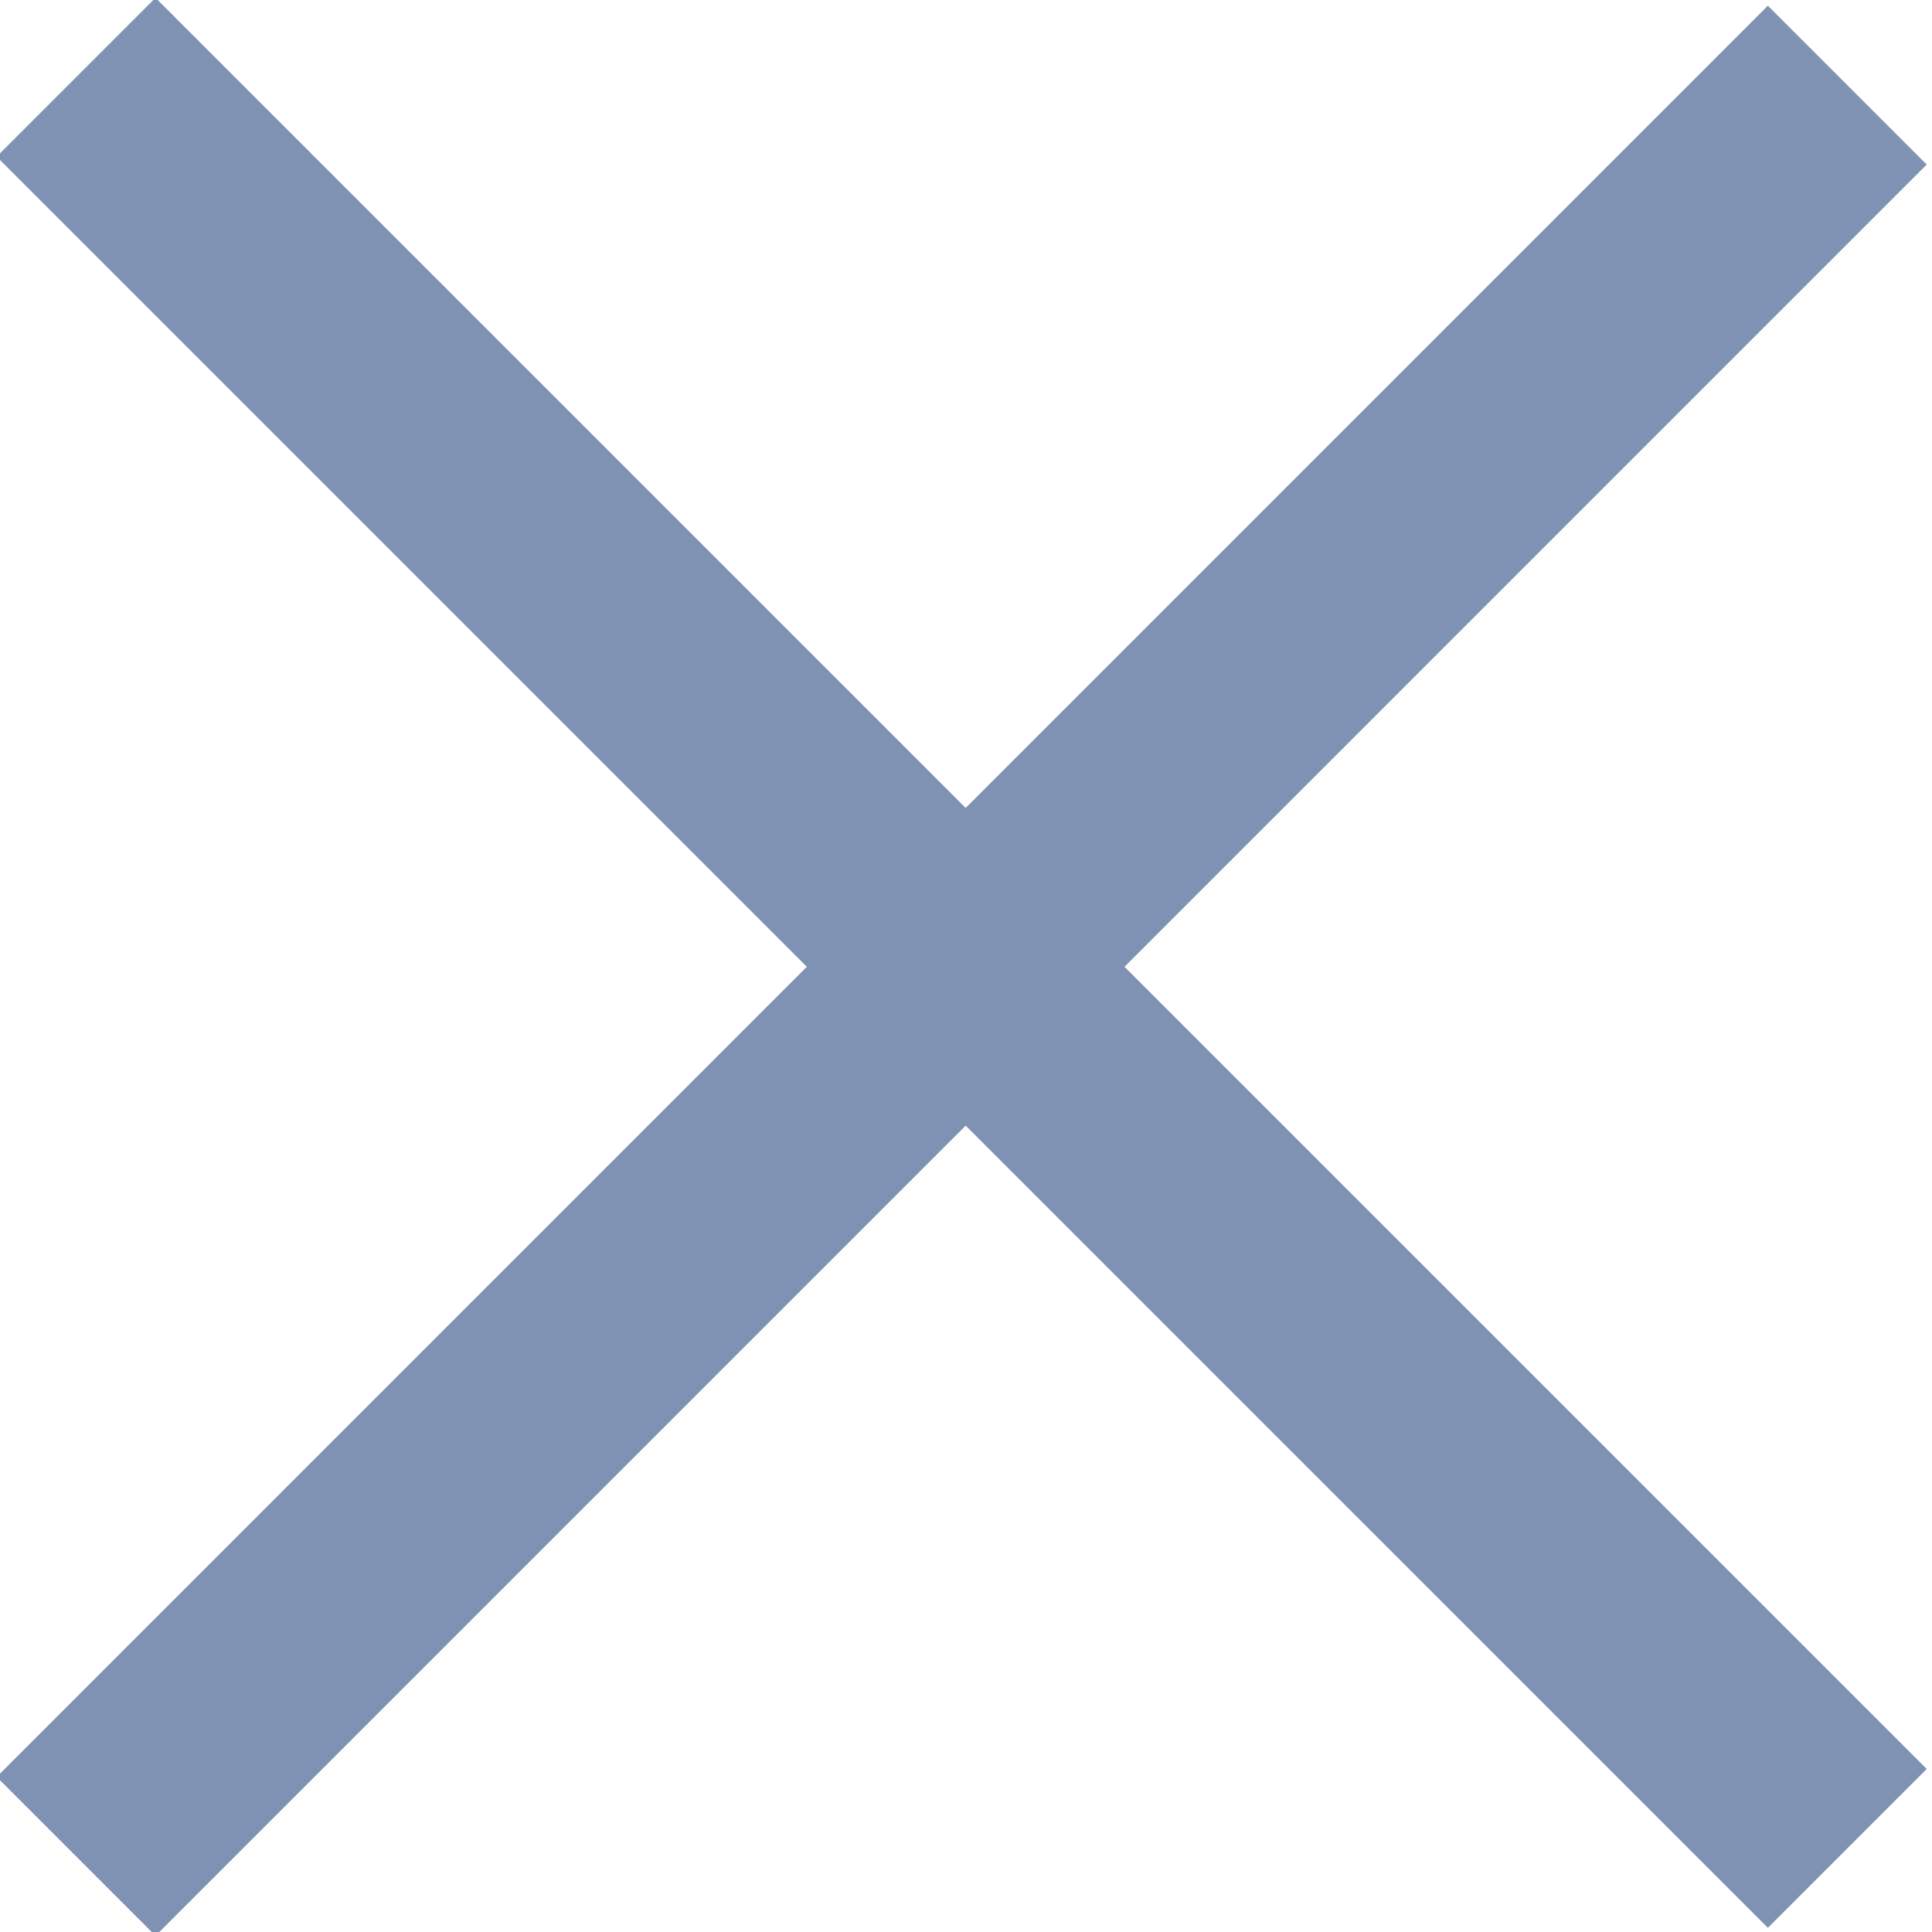
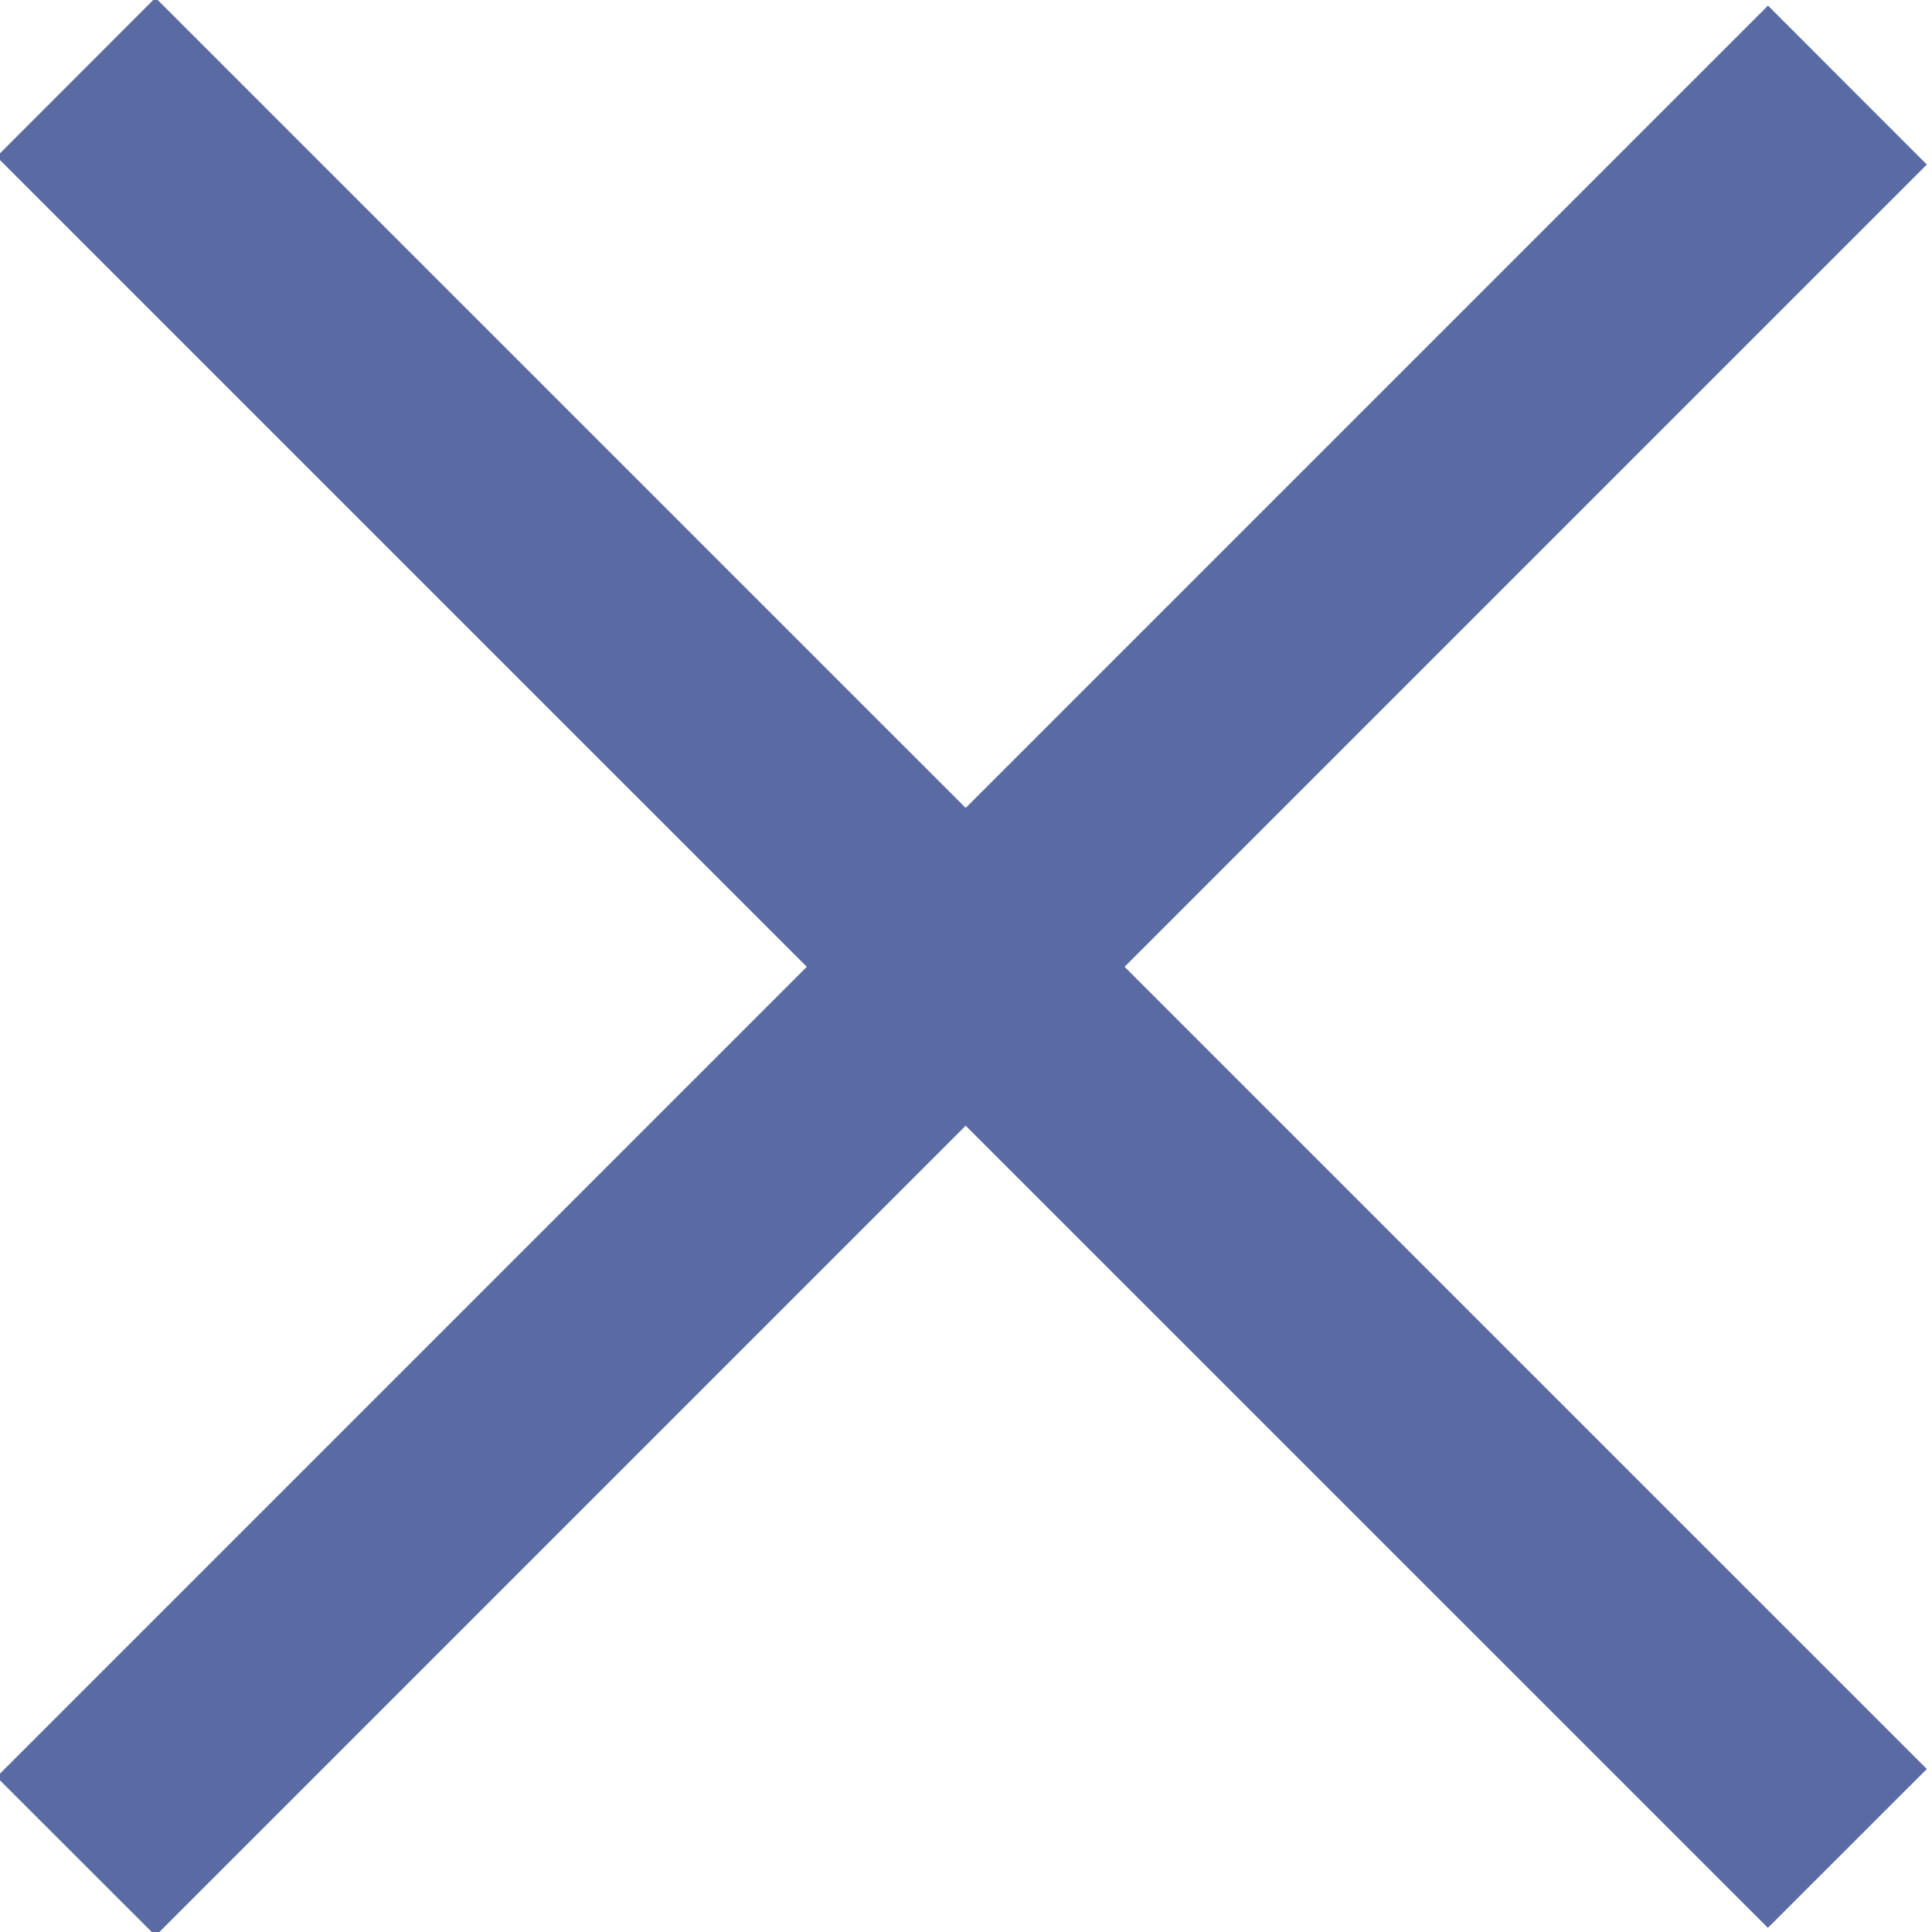
- <svg xmlns="http://www.w3.org/2000/svg" id="Layer_1" viewBox="0 0 17.2 17.2">
+ <svg xmlns="http://www.w3.org/2000/svg" viewBox="0 0 17.2 17.2" width="40" height="40">
  <style>
-         .st0{fill:#8092b4}
+         .st0{fill:#5a6ba4}
    </style>
-   <path transform="rotate(-45.001 8.607 8.607)" class="st0" d="M7.6-2.6h2v22.3h-2z" />
-   <path transform="rotate(-45.001 8.607 8.607)" class="st0" d="M-2.6 7.6h22.3v2H-2.6z" />
+   <path class="st0" d="M-.03 1.395L1.384-.02l15.77 15.769-1.415 1.414z" />
+   <path class="st0" d="M-.03 15.82L15.74.05l1.414 1.415L1.385 17.234z" />
</svg>
